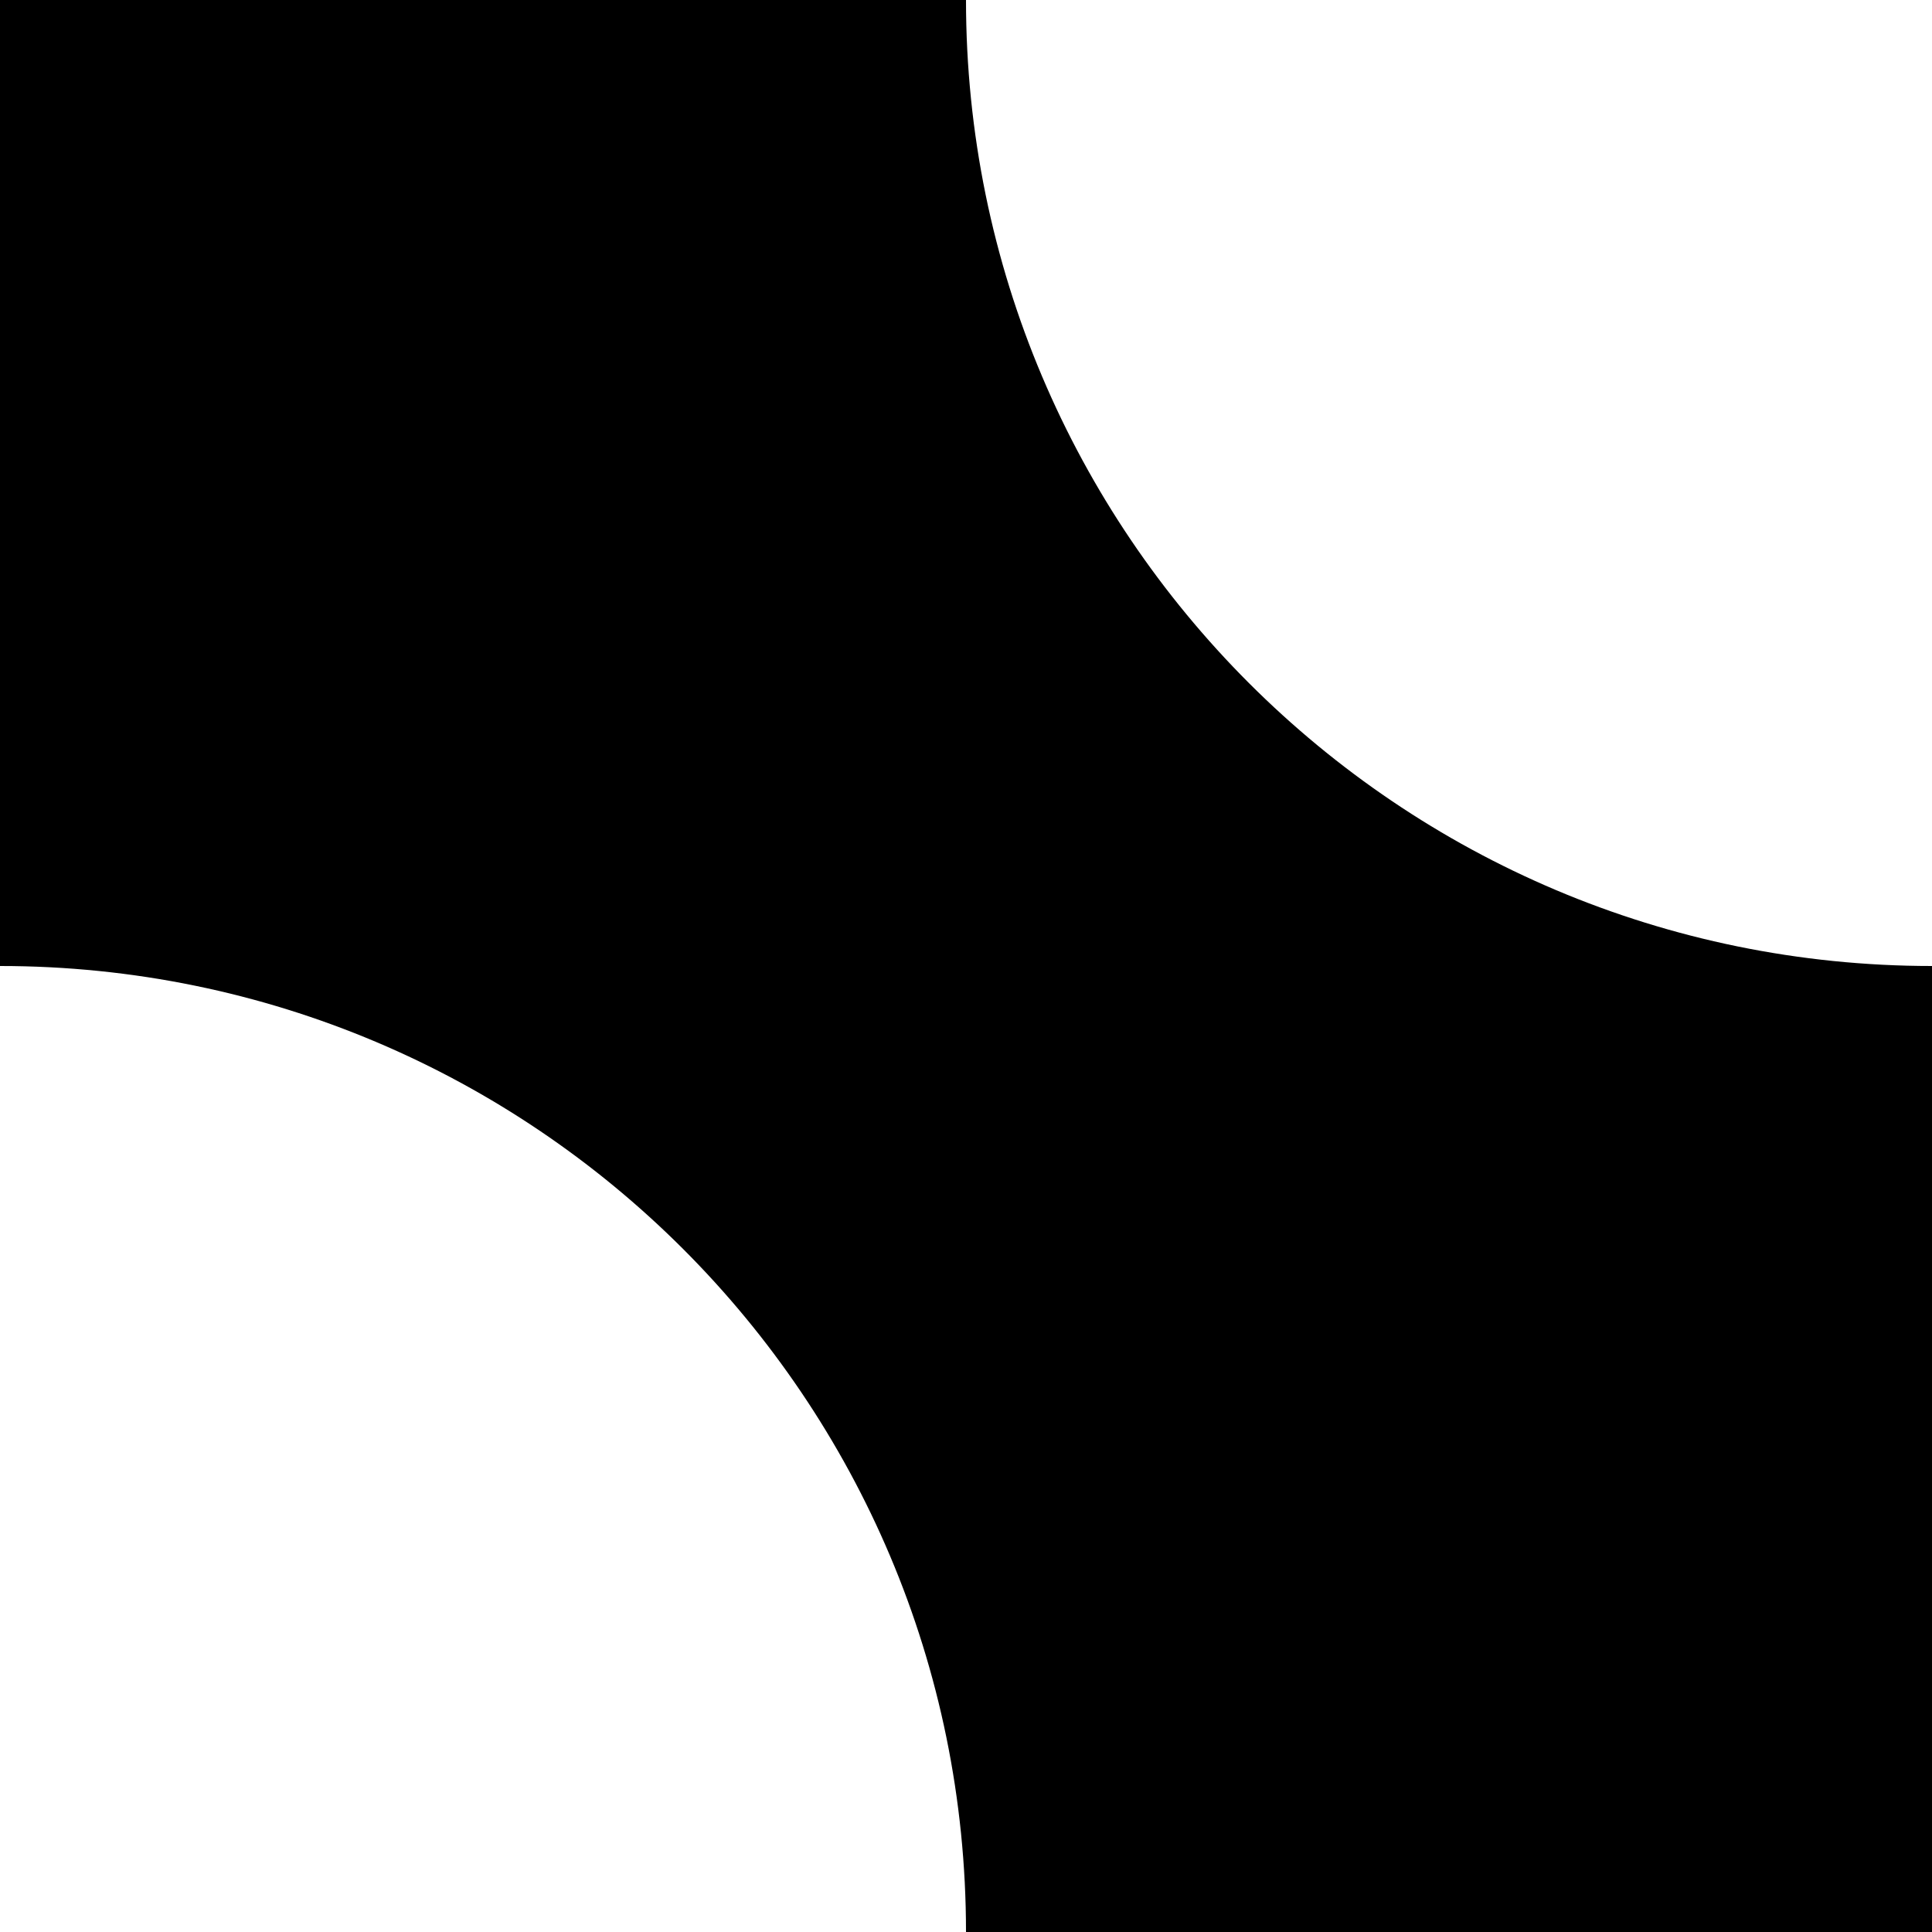
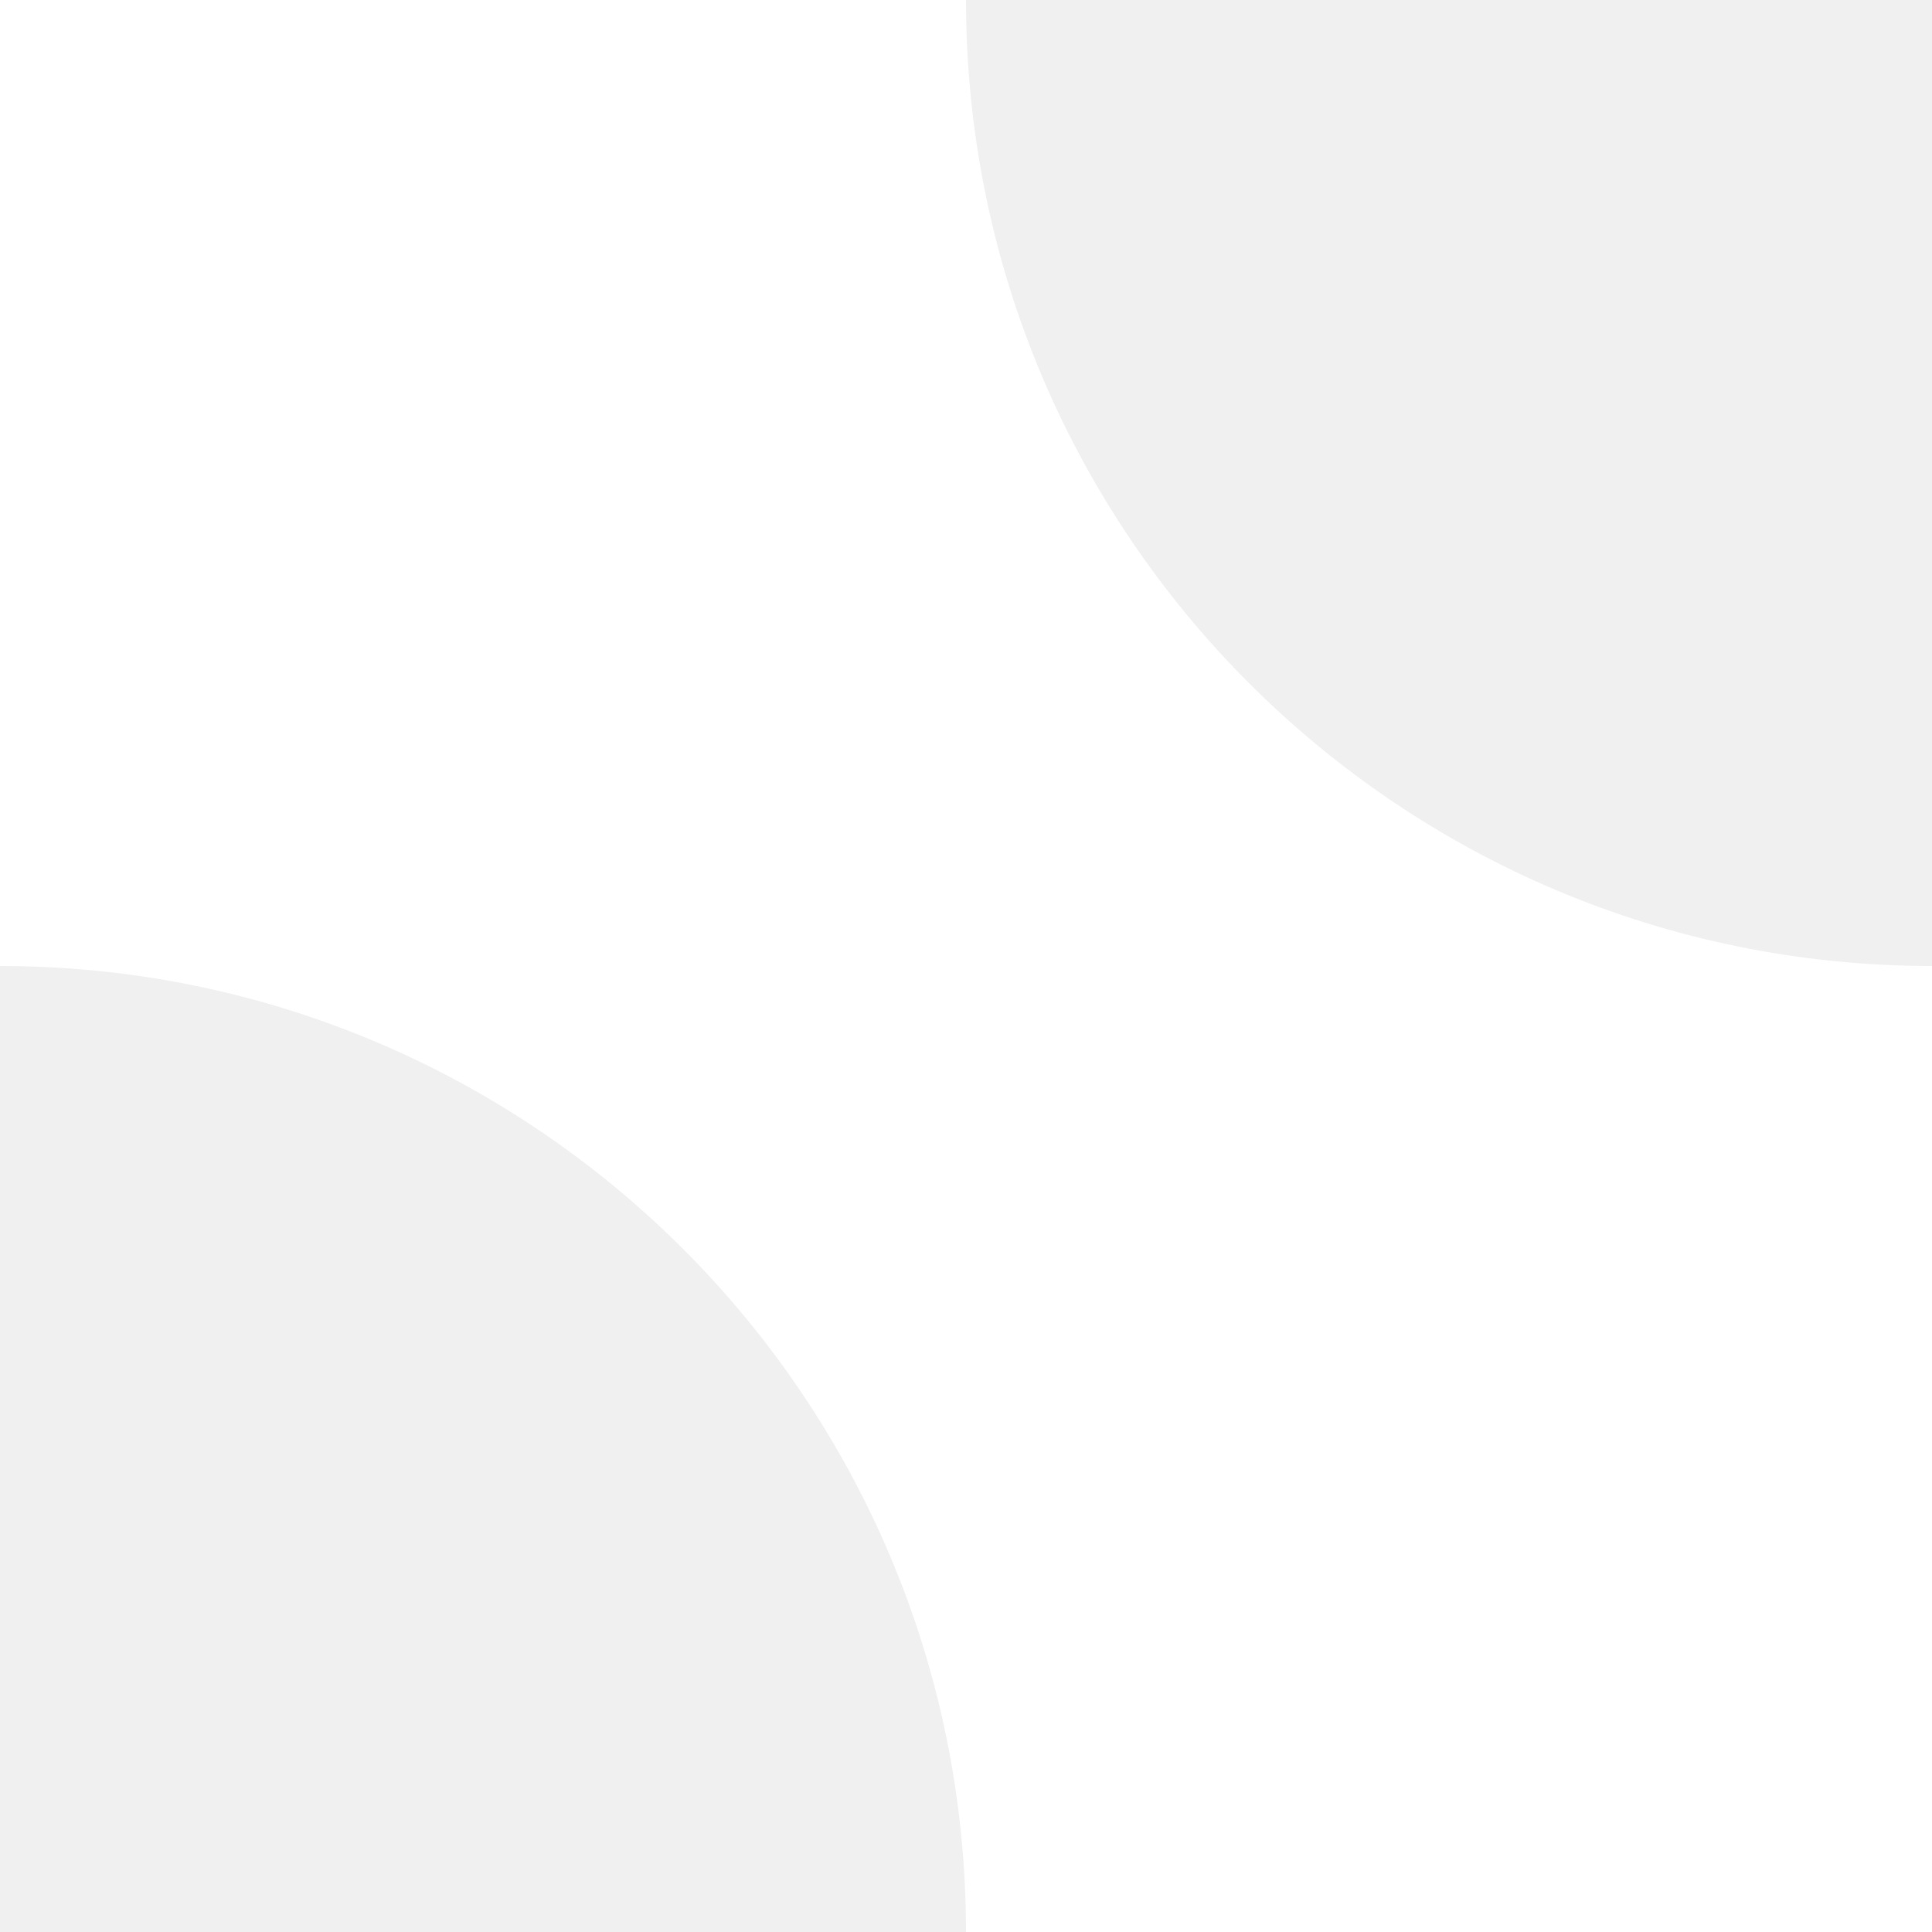
<svg xmlns="http://www.w3.org/2000/svg" viewBox="0 0 32 32">
  <g>
-     <rect width="32" height="32" fill="white" />
-     <path d="M 0 0 H 16 A 16 16 0 0 0 32 16 V 32 H 16 A 16 16 0 0 0 0 16 Z" fill="black" />
+     <rect width="32" height="32" fill="black" opacity="0" />
+     <path d="M 0 0 H 16 A 16 16 0 0 0 32 16 V 32 H 16 A 16 16 0 0 0 0 16 Z" fill="white" />
  </g>
</svg>
